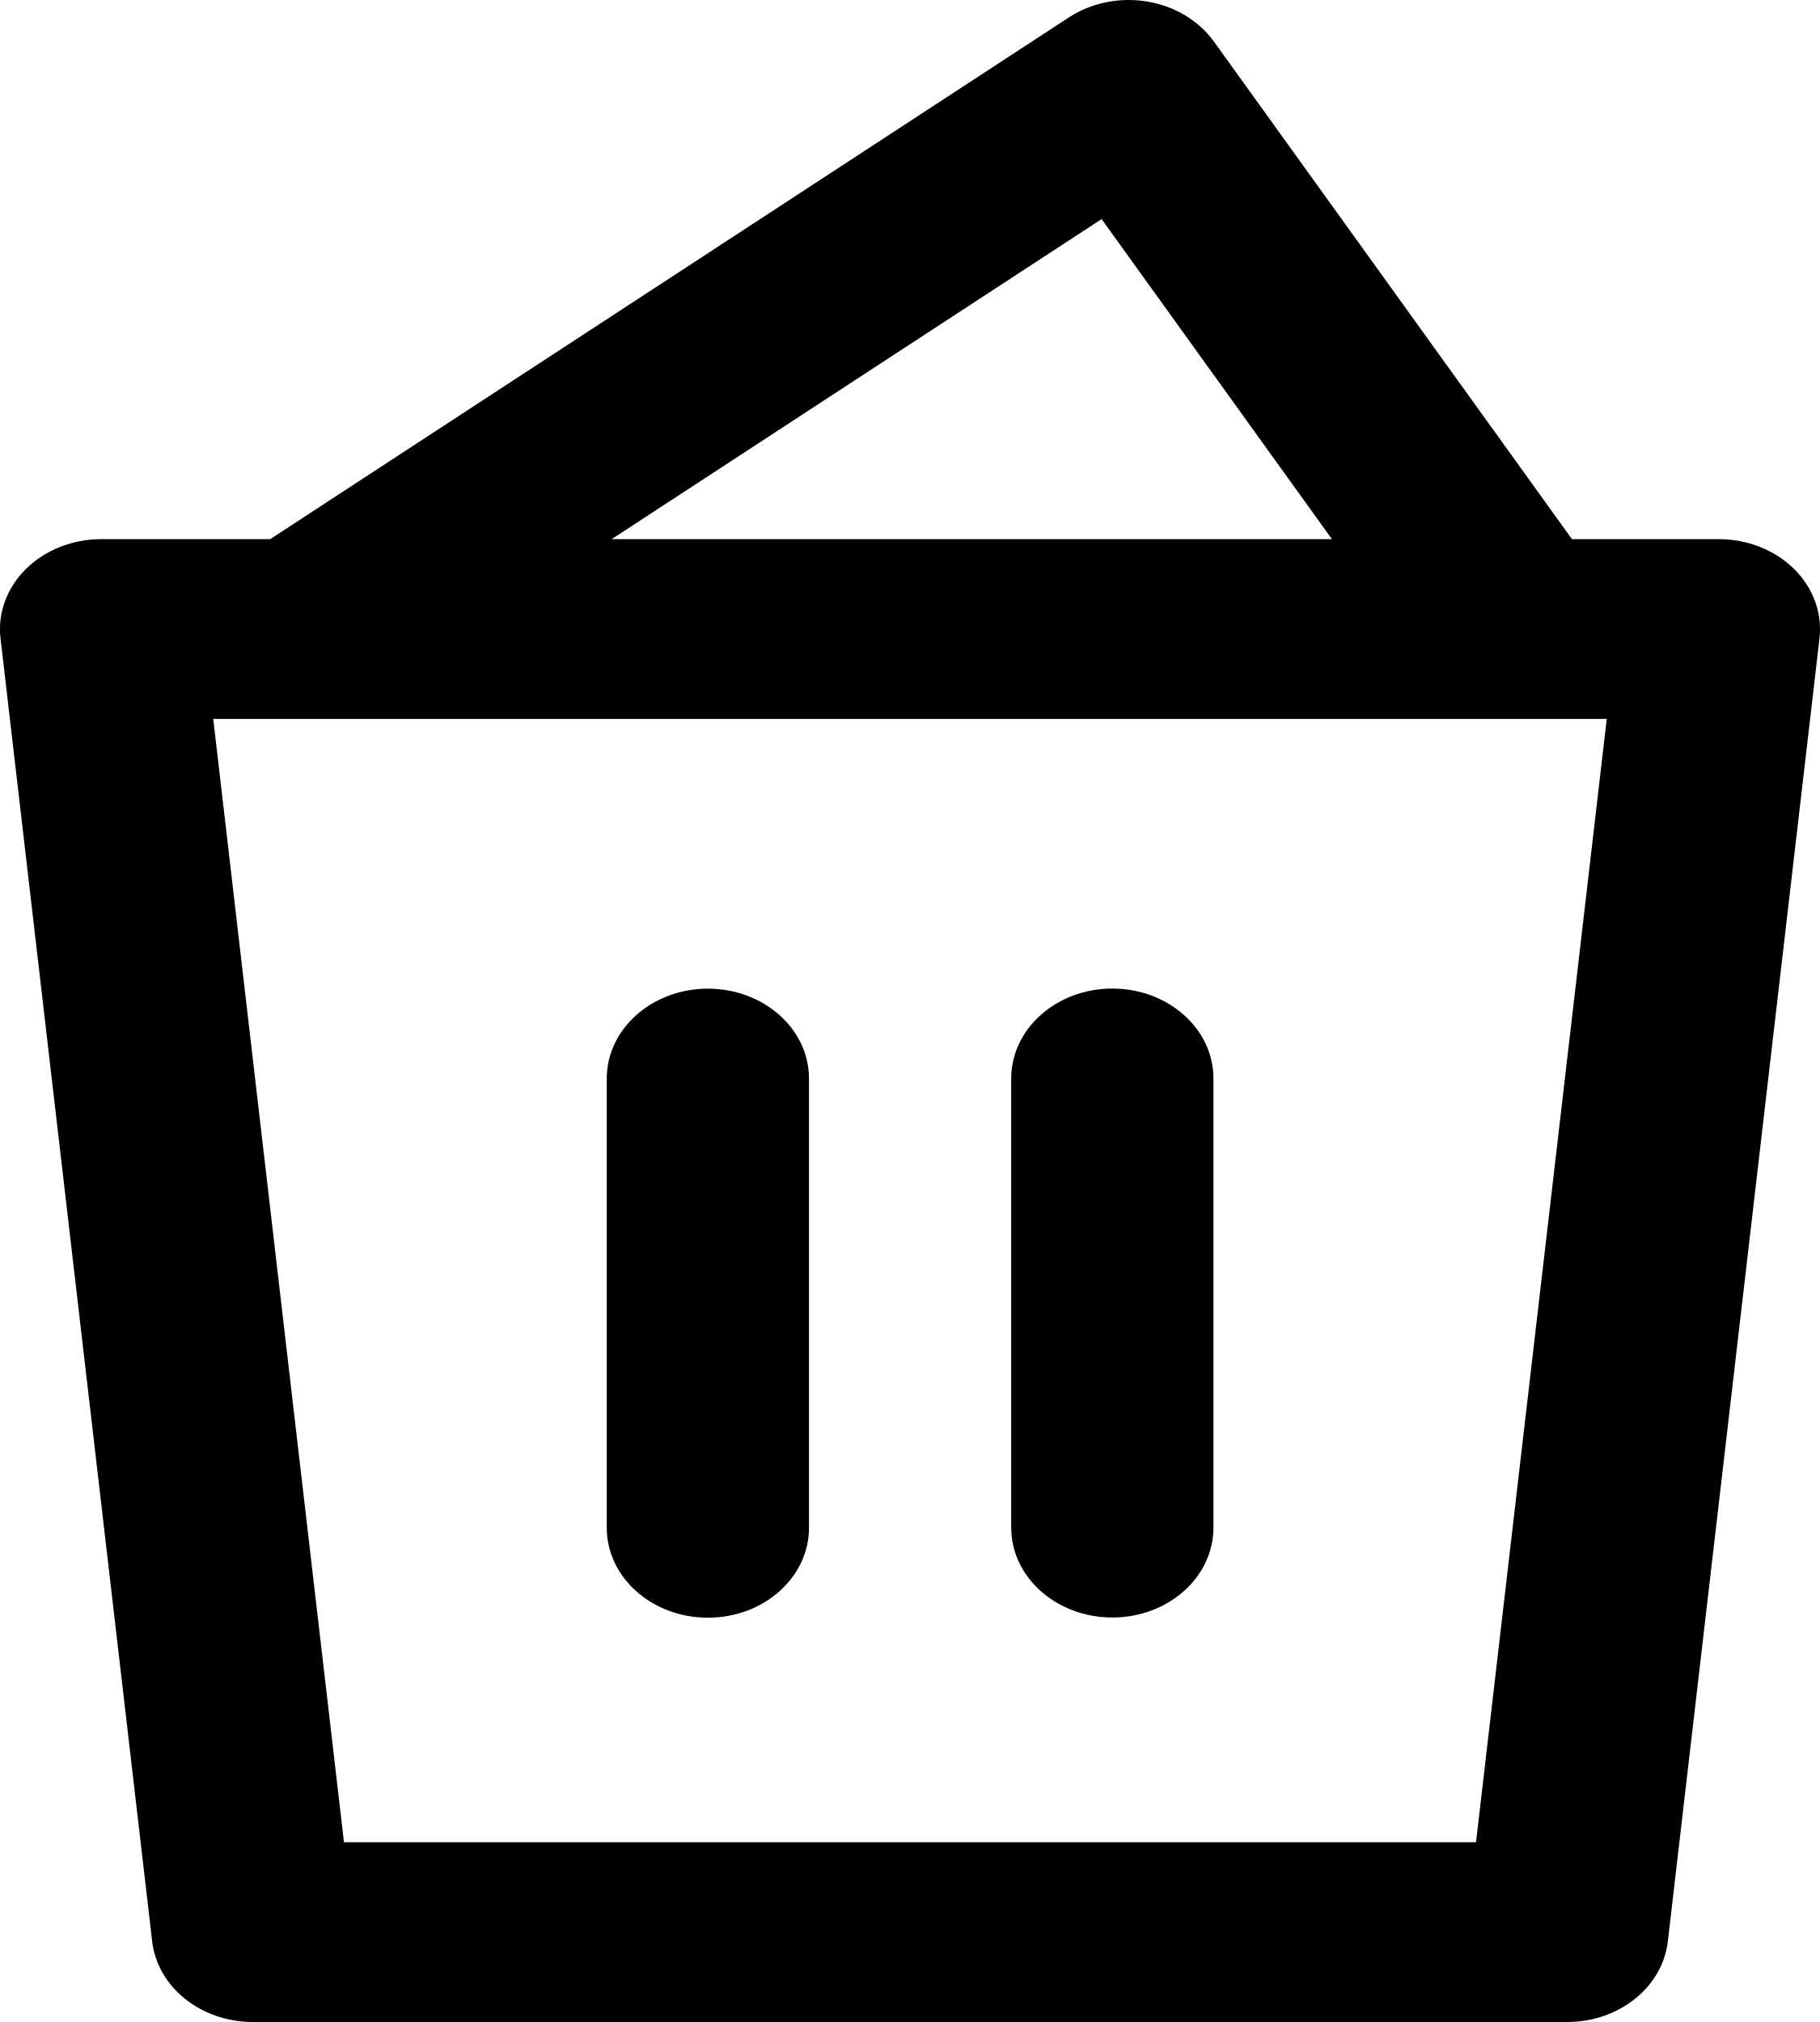
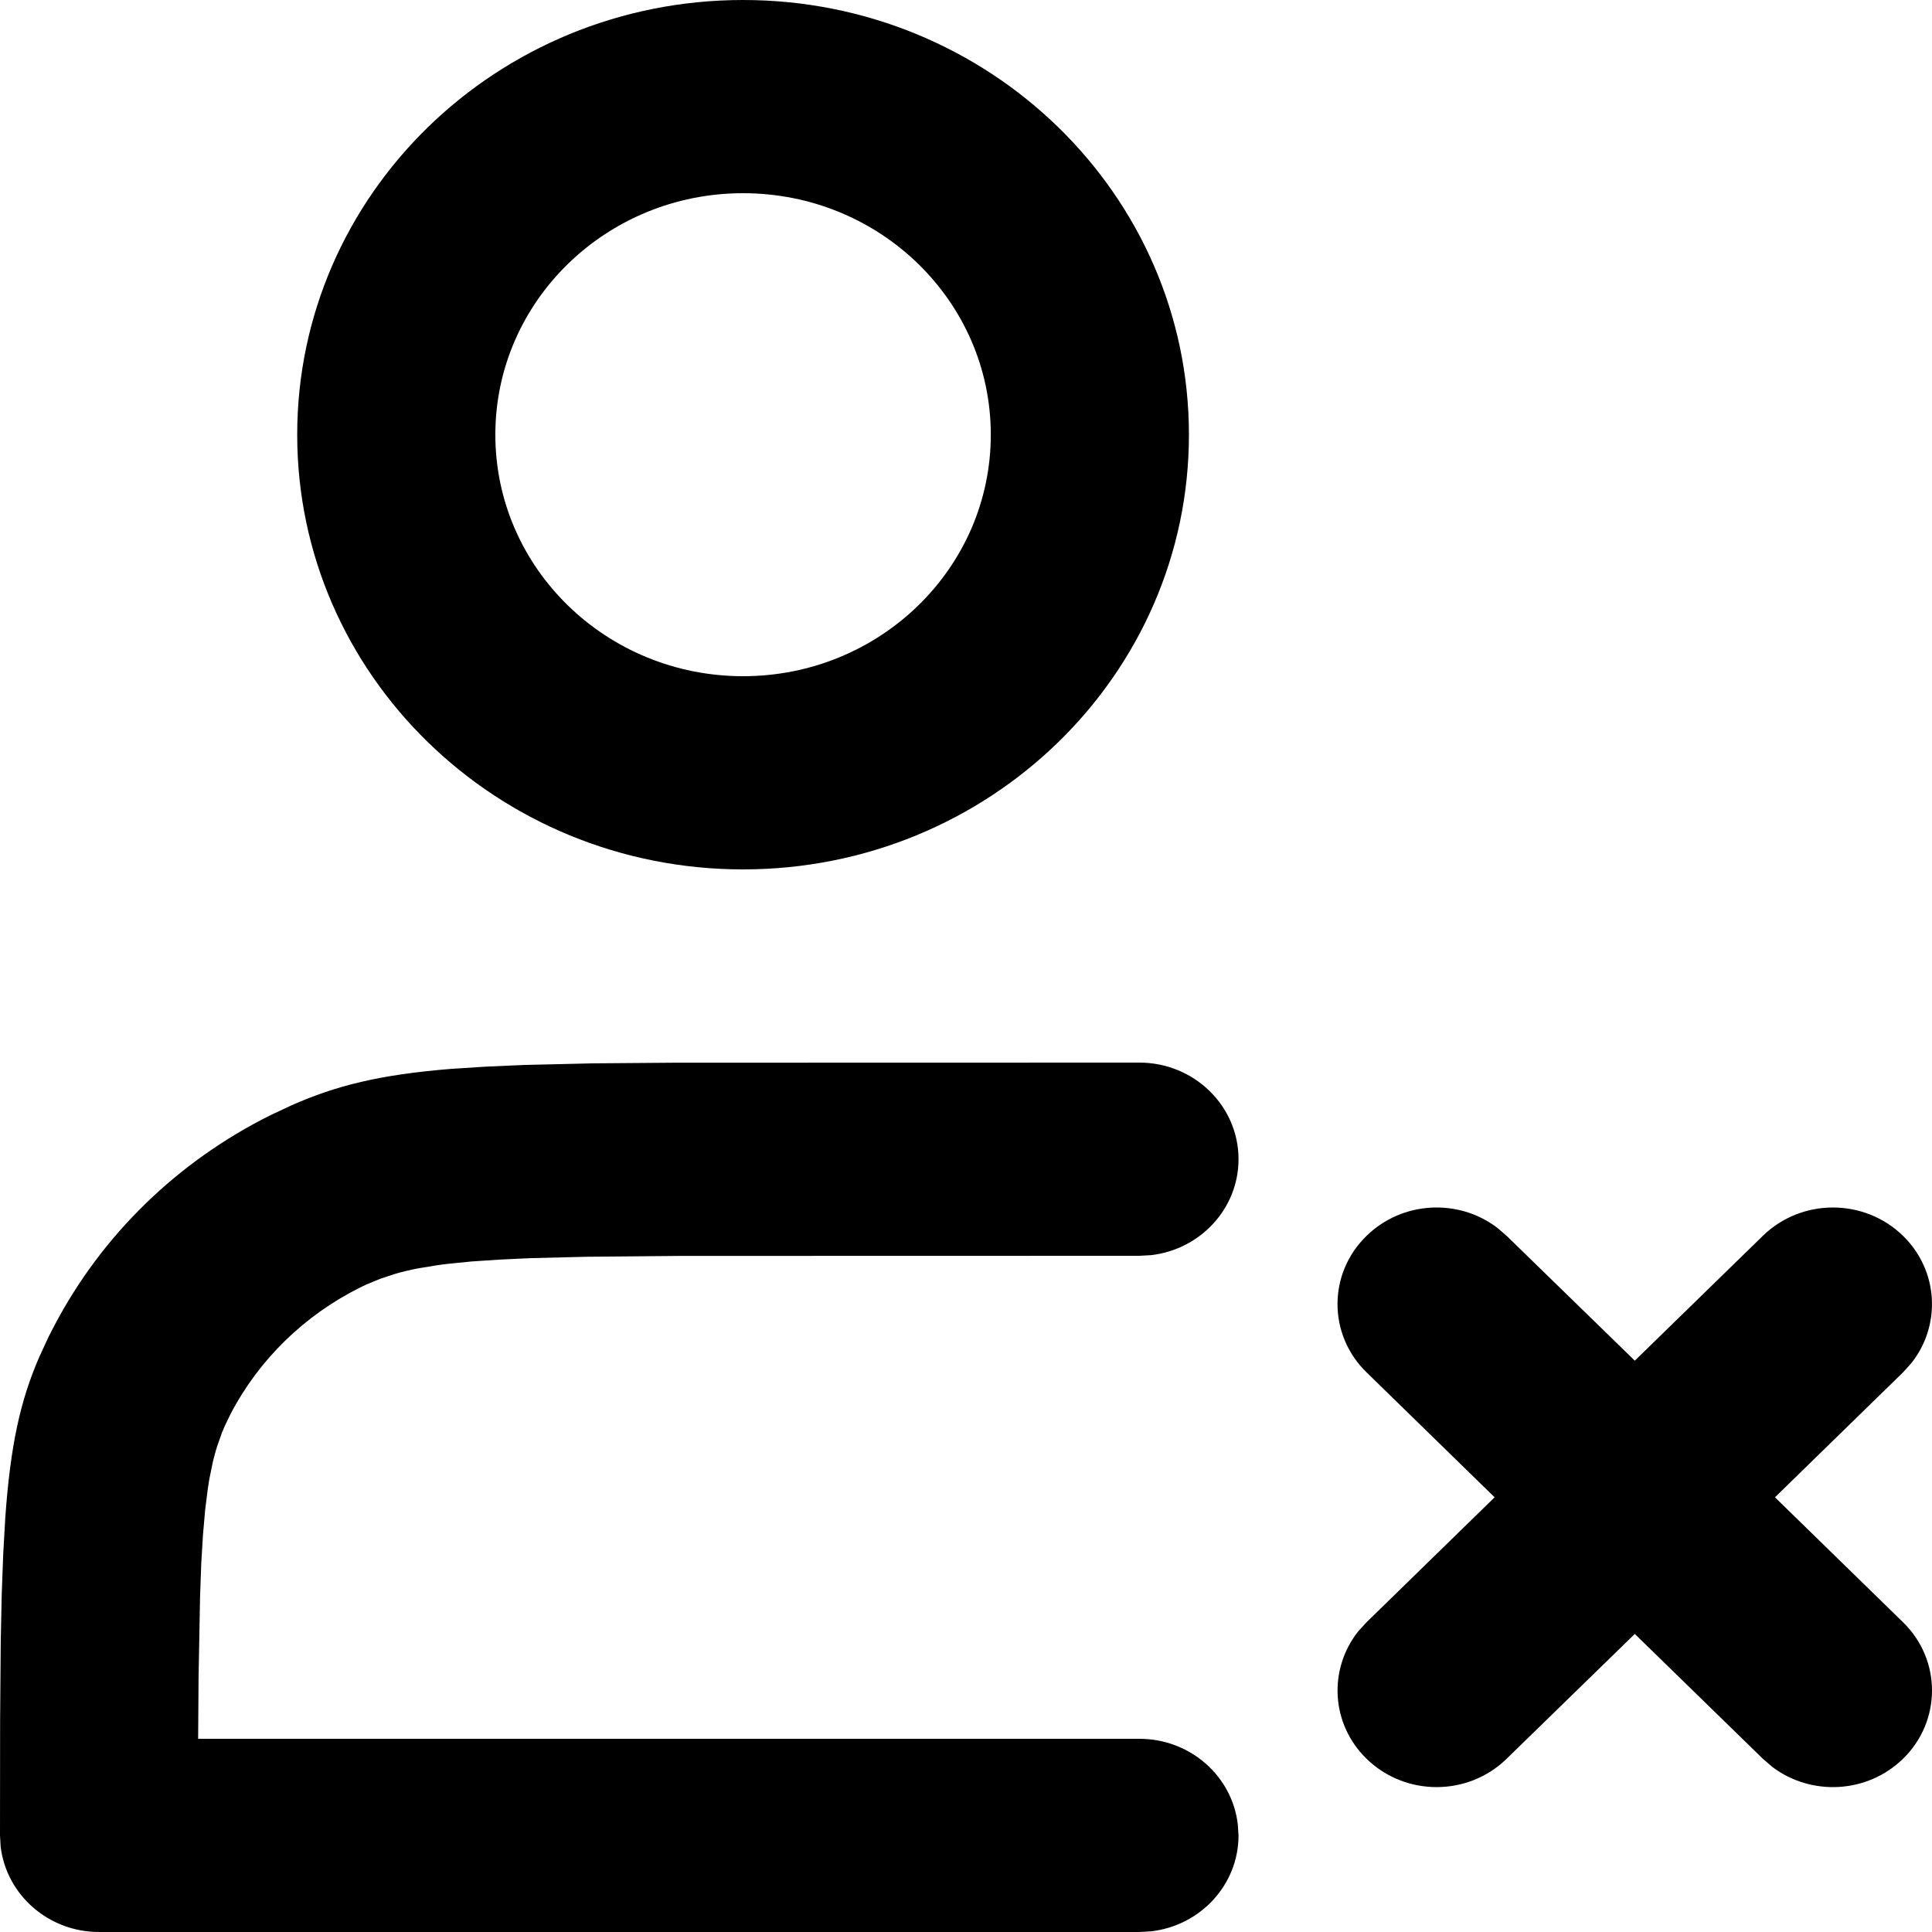
- <svg xmlns="http://www.w3.org/2000/svg" width="18" height="20" viewBox="0 0 18 20" fill="none">
-   <path d="M8.001 10.668C8.001 10.177 7.553 9.779 7.001 9.779C6.449 9.779 6.001 10.177 6.001 10.668V15.112C6.001 15.603 6.449 16.001 7.001 16.001C7.553 16.001 8.001 15.603 8.001 15.112V10.668Z" fill="currentColor" />
-   <path d="M11.001 9.778C11.553 9.778 12.001 10.176 12.001 10.667V15.11C12.001 15.601 11.553 15.999 11.001 15.999C10.449 15.999 10.001 15.601 10.001 15.11V10.667C10.001 10.176 10.449 9.778 11.001 9.778Z" fill="currentColor" />
-   <path fill-rule="evenodd" clip-rule="evenodd" d="M12.005 0.41C11.855 0.203 11.617 0.06 11.345 0.015C11.073 -0.03 10.793 0.027 10.57 0.173L2.672 5.333H1C0.717 5.333 0.447 5.44 0.257 5.627C0.068 5.814 -0.024 6.063 0.005 6.314L1.505 19.203C1.558 19.656 1.988 20 2.5 20H15.5C16.012 20 16.442 19.656 16.495 19.203L17.995 6.314C18.024 6.063 17.932 5.814 17.743 5.627C17.553 5.44 17.283 5.333 17 5.333H15.547L12.005 0.41ZM14.985 7.111C14.996 7.111 15.006 7.111 15.017 7.111H15.891L14.598 18.222H3.402L2.109 7.111H2.995C2.999 7.111 3.003 7.111 3.006 7.111H14.985ZM13.173 5.333L10.895 2.167L6.049 5.333H13.173Z" fill="currentColor" />
+ <svg xmlns="http://www.w3.org/2000/svg" width="18" height="18" viewBox="0 0 18 18" fill="none">
+   <path d="M10.615 9.9C11.125 9.9 11.539 10.303 11.539 10.8C11.539 11.262 11.182 11.642 10.723 11.694L10.615 11.7L6.344 11.701L5.463 11.709L4.939 11.722L4.646 11.736L4.391 11.753L4.172 11.775C4.138 11.779 4.105 11.783 4.073 11.788L3.896 11.817C3.813 11.833 3.738 11.851 3.669 11.872L3.538 11.916L3.417 11.966C3.397 11.975 3.378 11.985 3.358 11.994C2.837 12.253 2.413 12.666 2.148 13.174L2.092 13.29C2.084 13.309 2.075 13.329 2.067 13.35L2.022 13.478C2.008 13.523 1.995 13.57 1.983 13.62L1.95 13.782C1.945 13.811 1.941 13.841 1.936 13.871L1.911 14.071L1.891 14.301L1.875 14.567L1.864 14.874L1.85 15.628L1.846 16.2H10.615C11.089 16.2 11.479 16.547 11.532 16.995L11.539 17.1C11.539 17.562 11.182 17.942 10.723 17.994L10.615 18H0.923C0.45 18 0.06 17.653 0.006 17.205L0 17.1L0.001 16.03L0.007 15.284L0.016 14.857L0.03 14.478L0.049 14.144C0.097 13.462 0.19 13.047 0.367 12.64L0.454 12.452C0.47 12.421 0.486 12.389 0.503 12.357C0.946 11.51 1.652 10.822 2.52 10.39L2.714 10.299C3.131 10.114 3.537 10.013 4.196 9.959L4.519 9.938L4.884 9.922L5.522 9.907L6.287 9.901L10.615 9.9ZM13.95 11.439L14.037 11.514L15.231 12.677L16.424 11.514C16.785 11.162 17.369 11.162 17.73 11.514C18.062 11.838 18.088 12.348 17.806 12.702L17.73 12.786L16.537 13.95L17.73 15.114C18.09 15.465 18.09 16.035 17.73 16.386C17.397 16.711 16.873 16.736 16.511 16.461L16.424 16.386L15.231 15.223L14.037 16.386C13.677 16.738 13.092 16.738 12.732 16.386C12.399 16.062 12.374 15.552 12.655 15.198L12.732 15.114L13.925 13.95L12.732 12.786C12.371 12.435 12.371 11.865 12.732 11.514C13.065 11.189 13.588 11.164 13.95 11.439ZM6.923 0C9.217 0 11.077 1.813 11.077 4.05C11.077 6.287 9.217 8.1 6.923 8.1C4.629 8.1 2.769 6.287 2.769 4.05C2.769 1.813 4.629 0 6.923 0ZM6.923 1.8C5.649 1.8 4.615 2.807 4.615 4.05C4.615 5.293 5.649 6.3 6.923 6.3C8.198 6.3 9.231 5.293 9.231 4.05C9.231 2.807 8.198 1.8 6.923 1.8Z" fill="currentColor" />
</svg>
